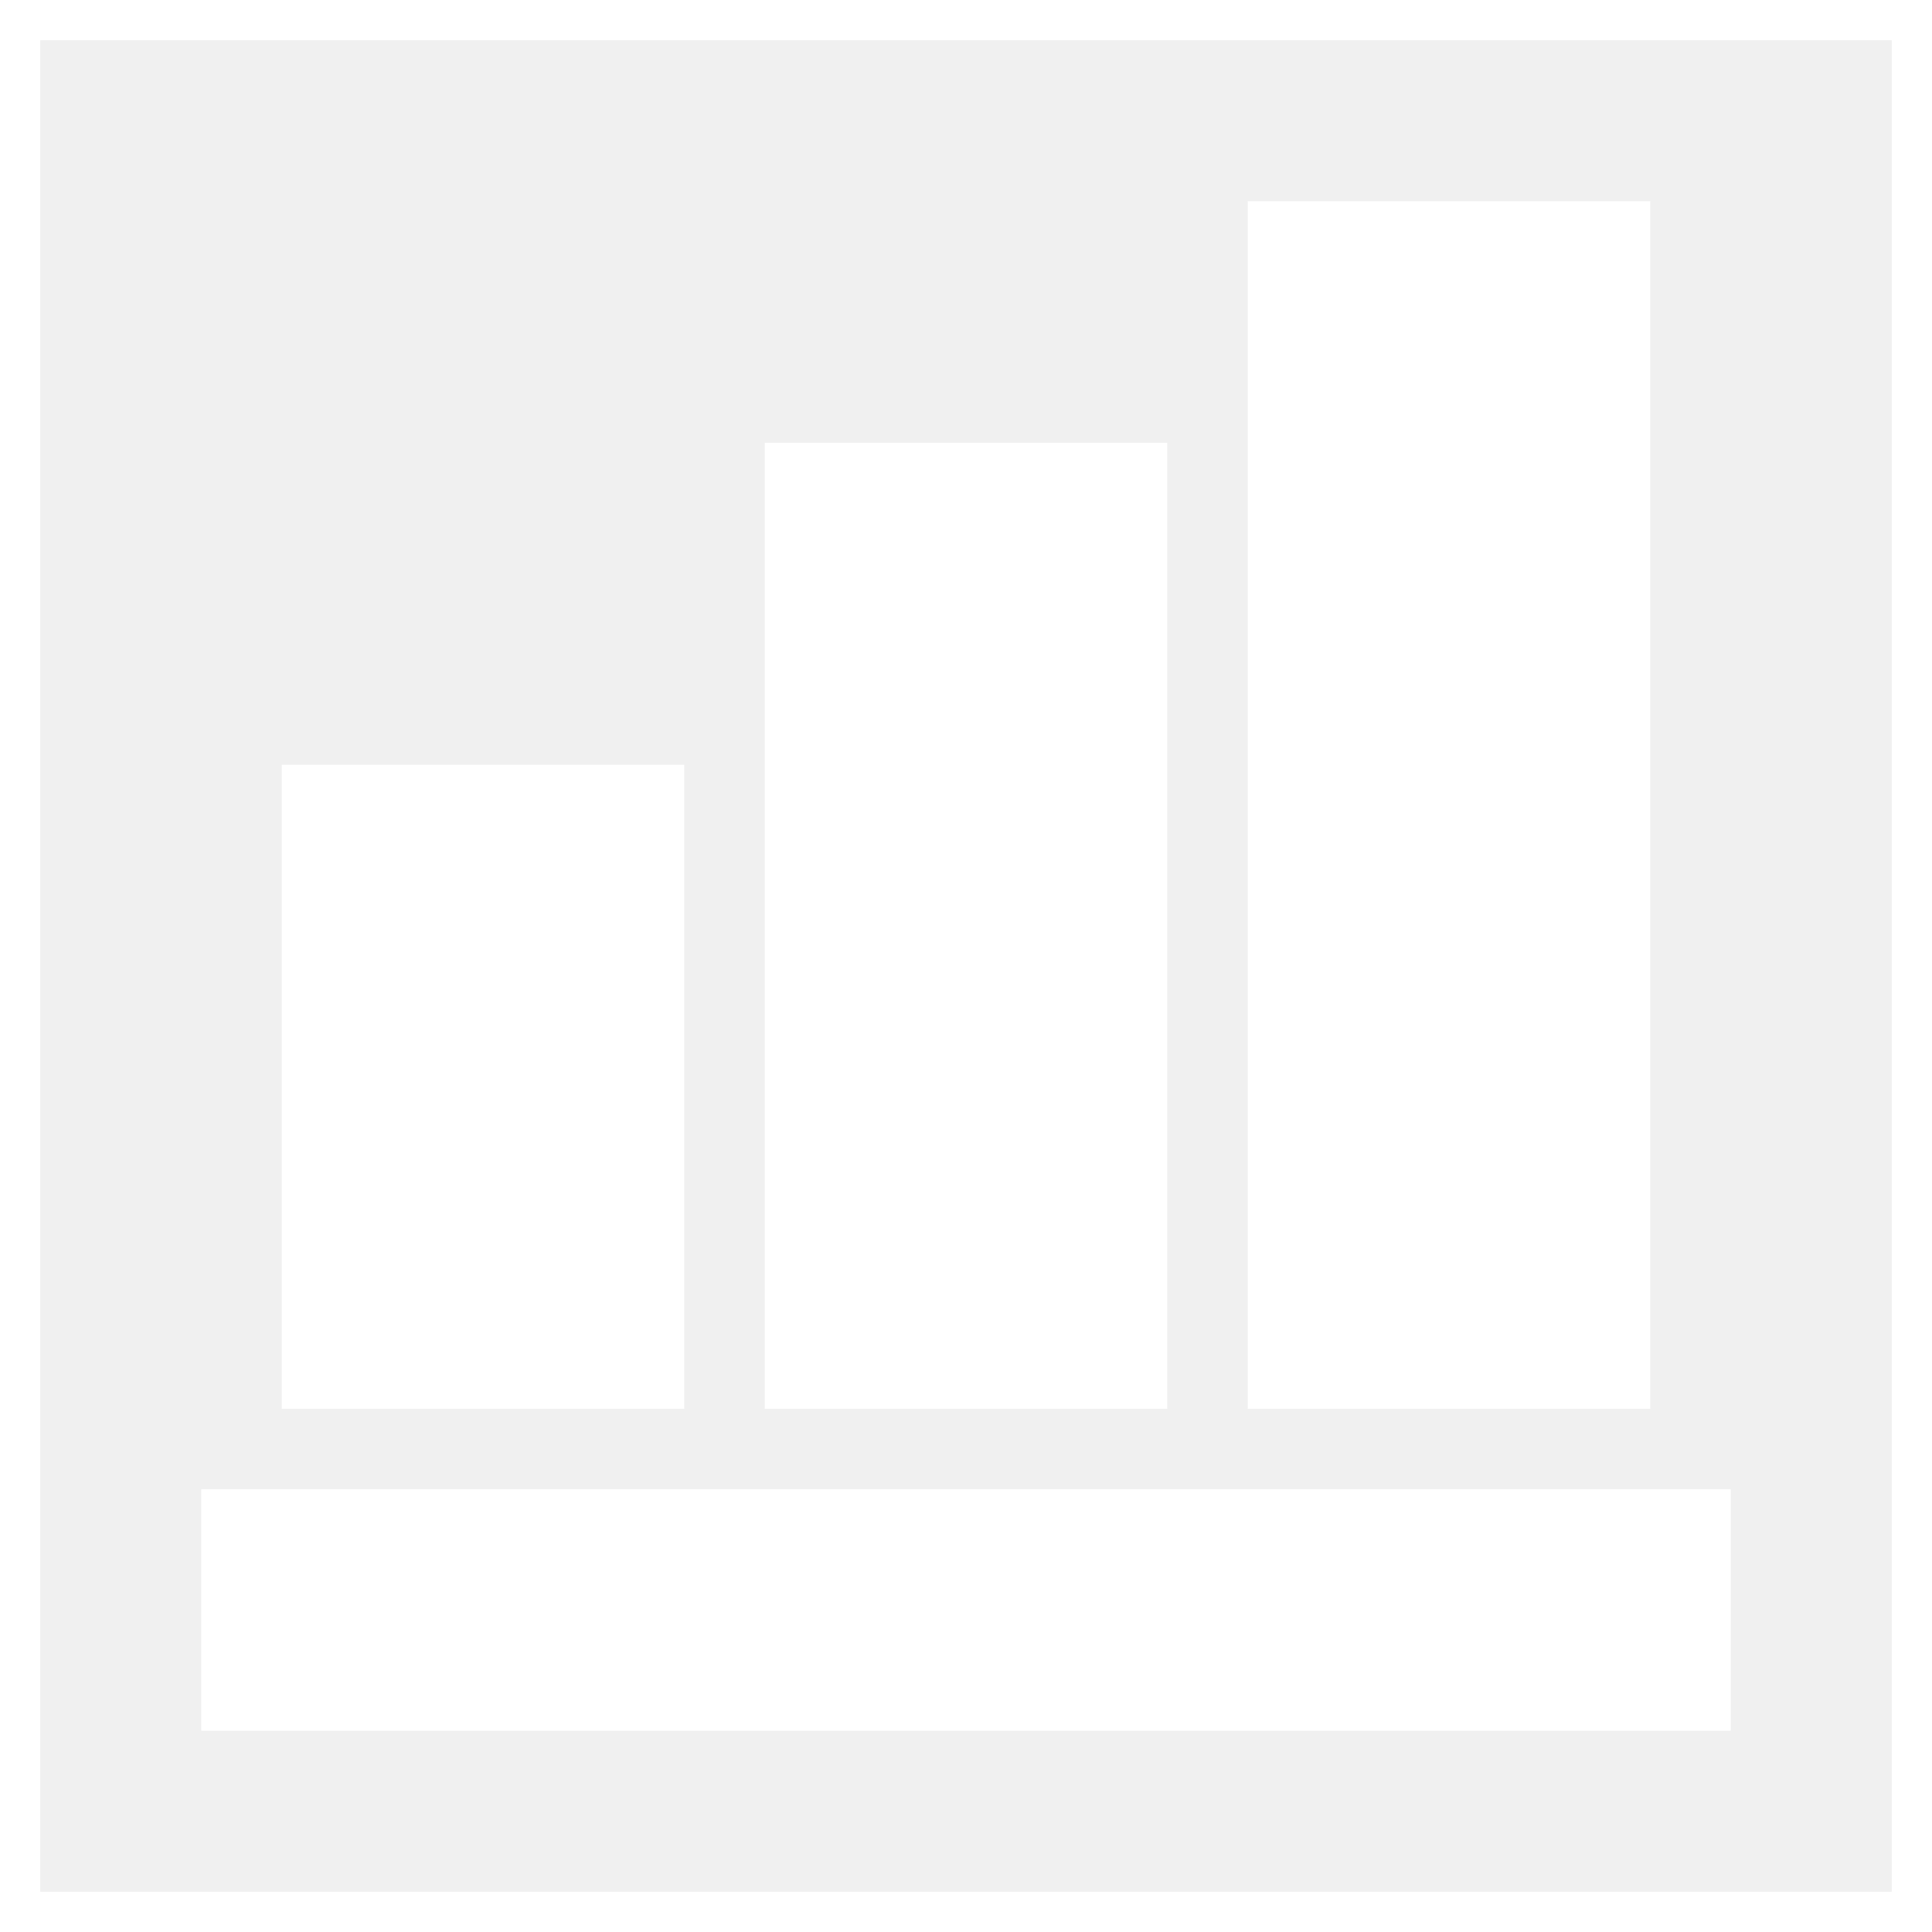
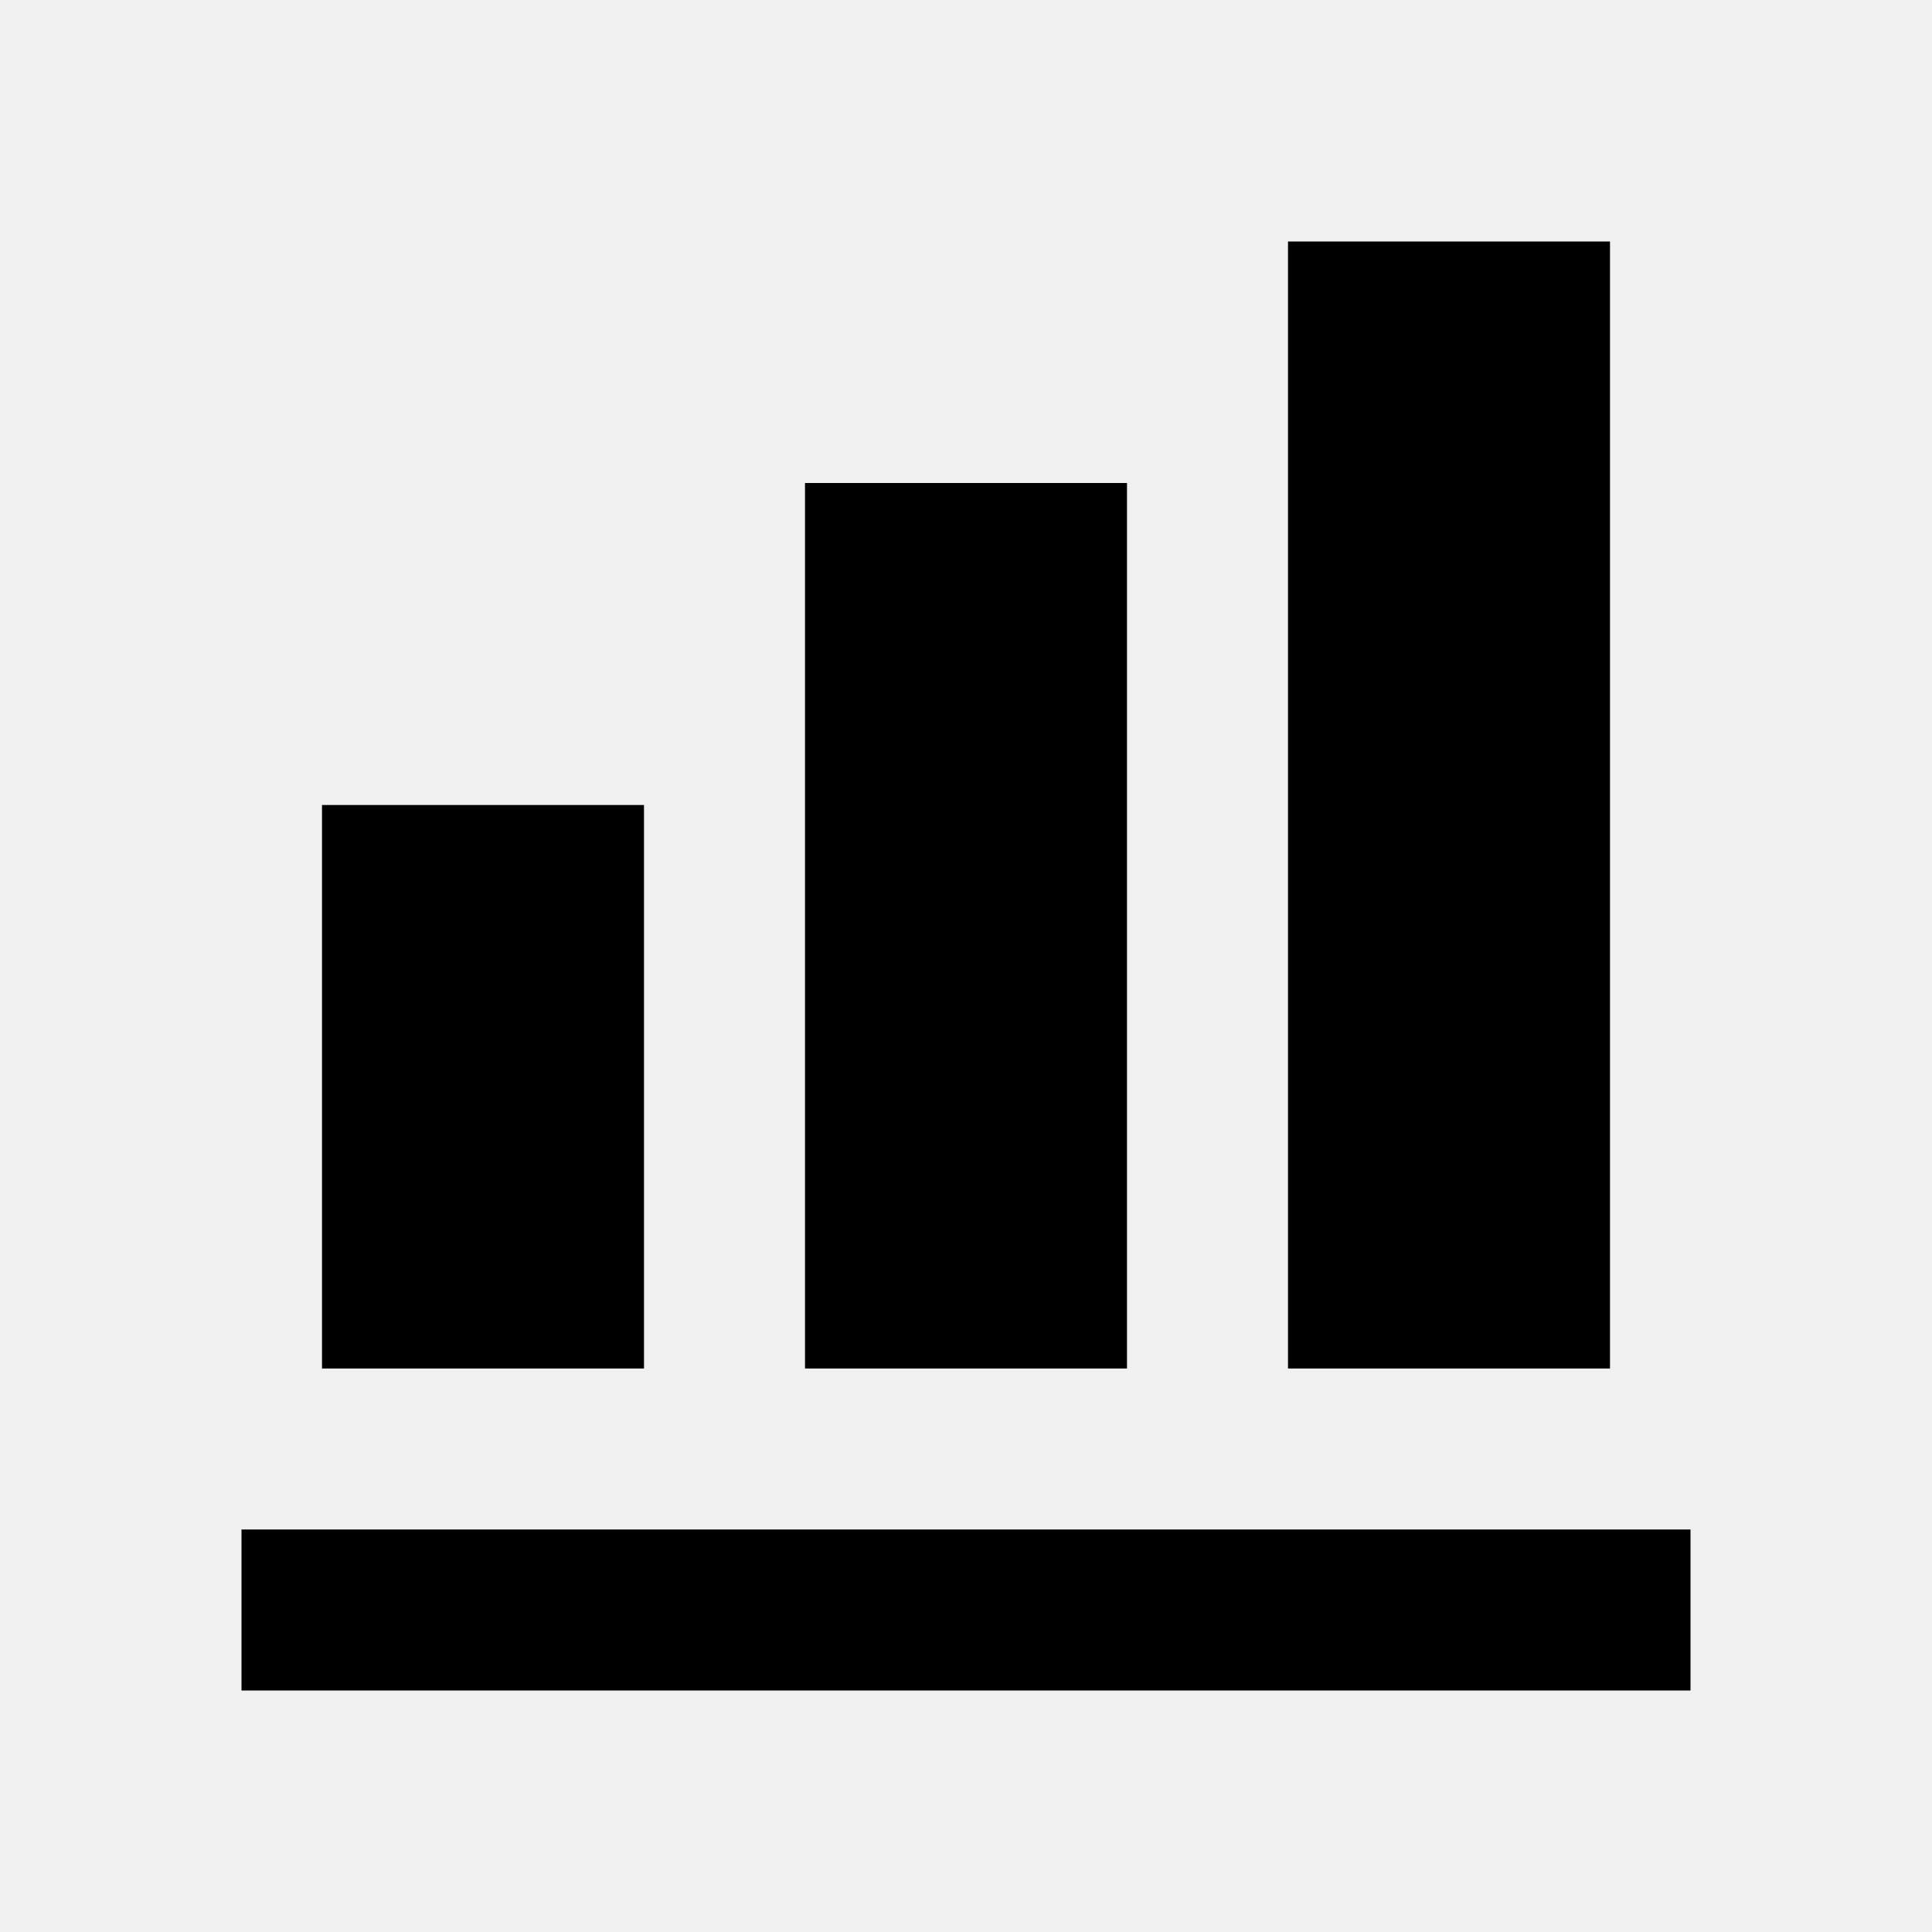
- <svg xmlns="http://www.w3.org/2000/svg" width="800px" height="800px" viewBox="0 0 24 24" fill="#ffffff" stroke="#ffffff">
-   <g id="SVGRepo_bgCarrier" stroke-width="0" />
-   <g id="SVGRepo_tracerCarrier" stroke-linecap="round" stroke-linejoin="round" />
-   <g id="SVGRepo_iconCarrier">
-     <rect x="0" fill="none" width="24" height="24" />
-     <g>
-       <path d="M21 21H3v-2h18v2zM8 10H4v7h4v-7zm6-4h-4v11h4V6zm6-3h-4v14h4V3z" />
-     </g>
+ <svg xmlns="http://www.w3.org/2000/svg" width="800px" height="800px" viewBox="0 0 24 24">
+   <rect x="0" fill="none" width="24" height="24" />
+   <g>
+     <path d="M21 21H3v-2h18v2zM8 10H4v7h4v-7zm6-4h-4v11h4V6zm6-3h-4v14h4V3z" />
  </g>
</svg>
